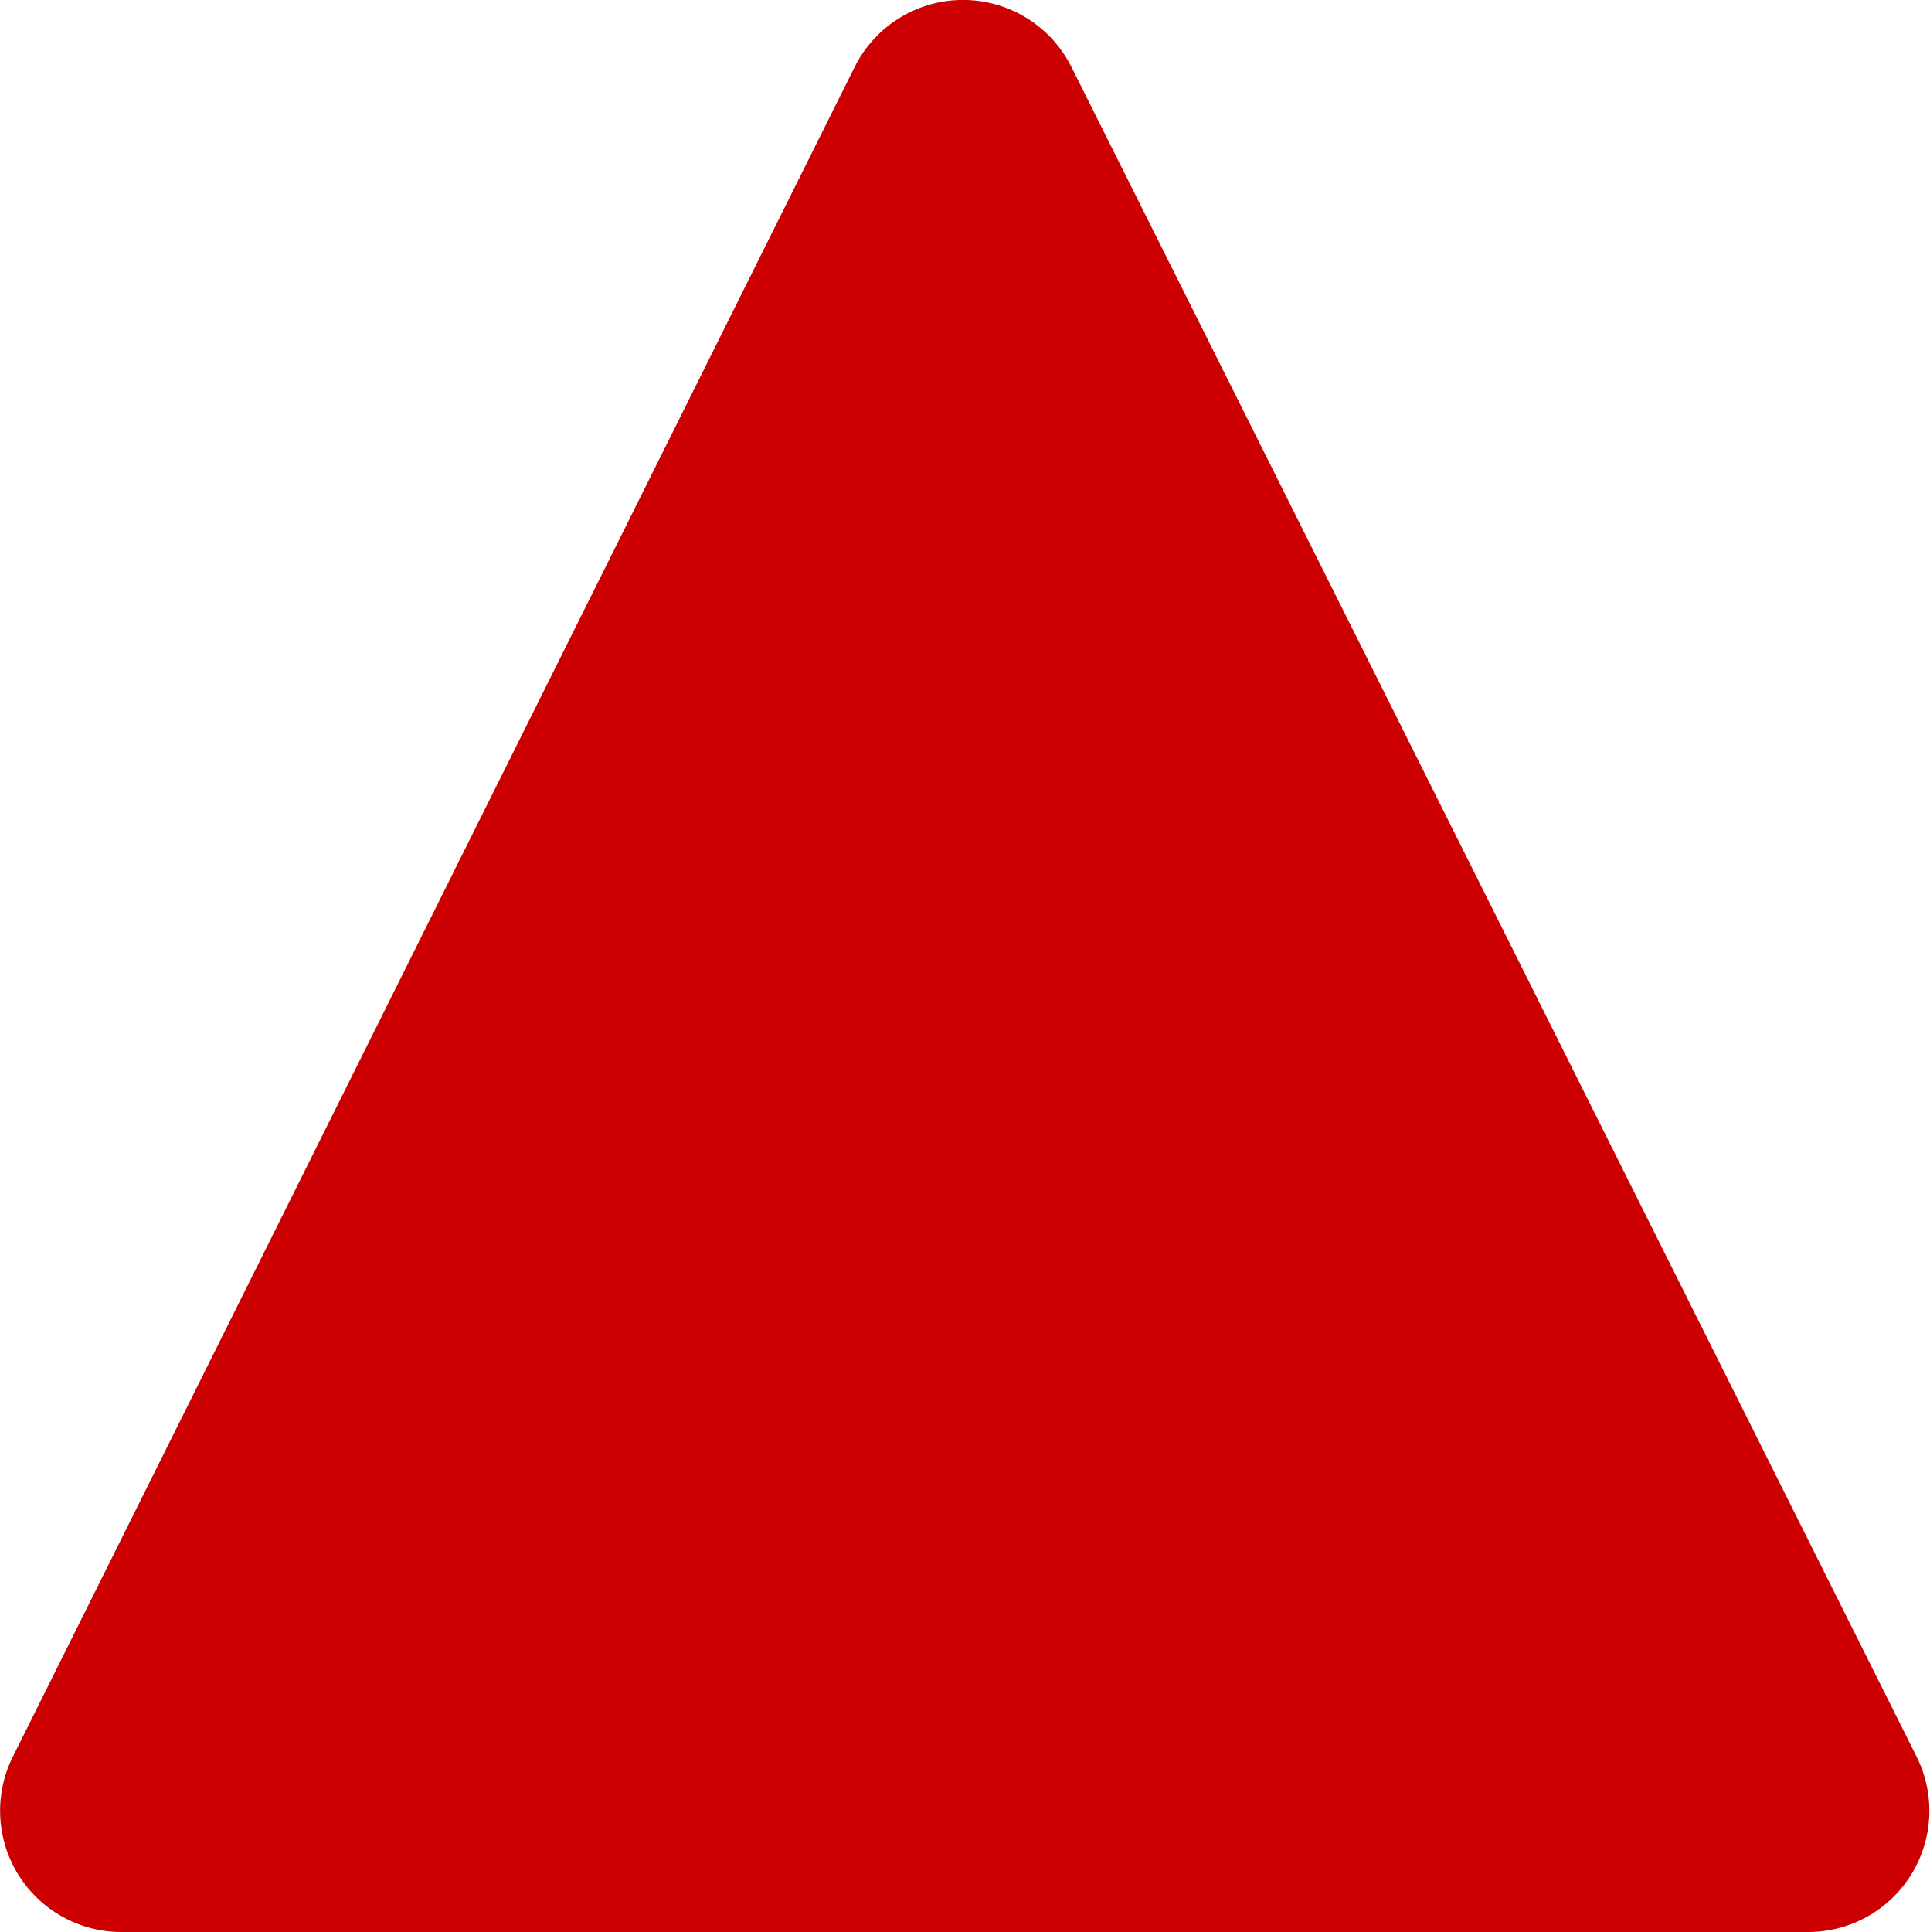
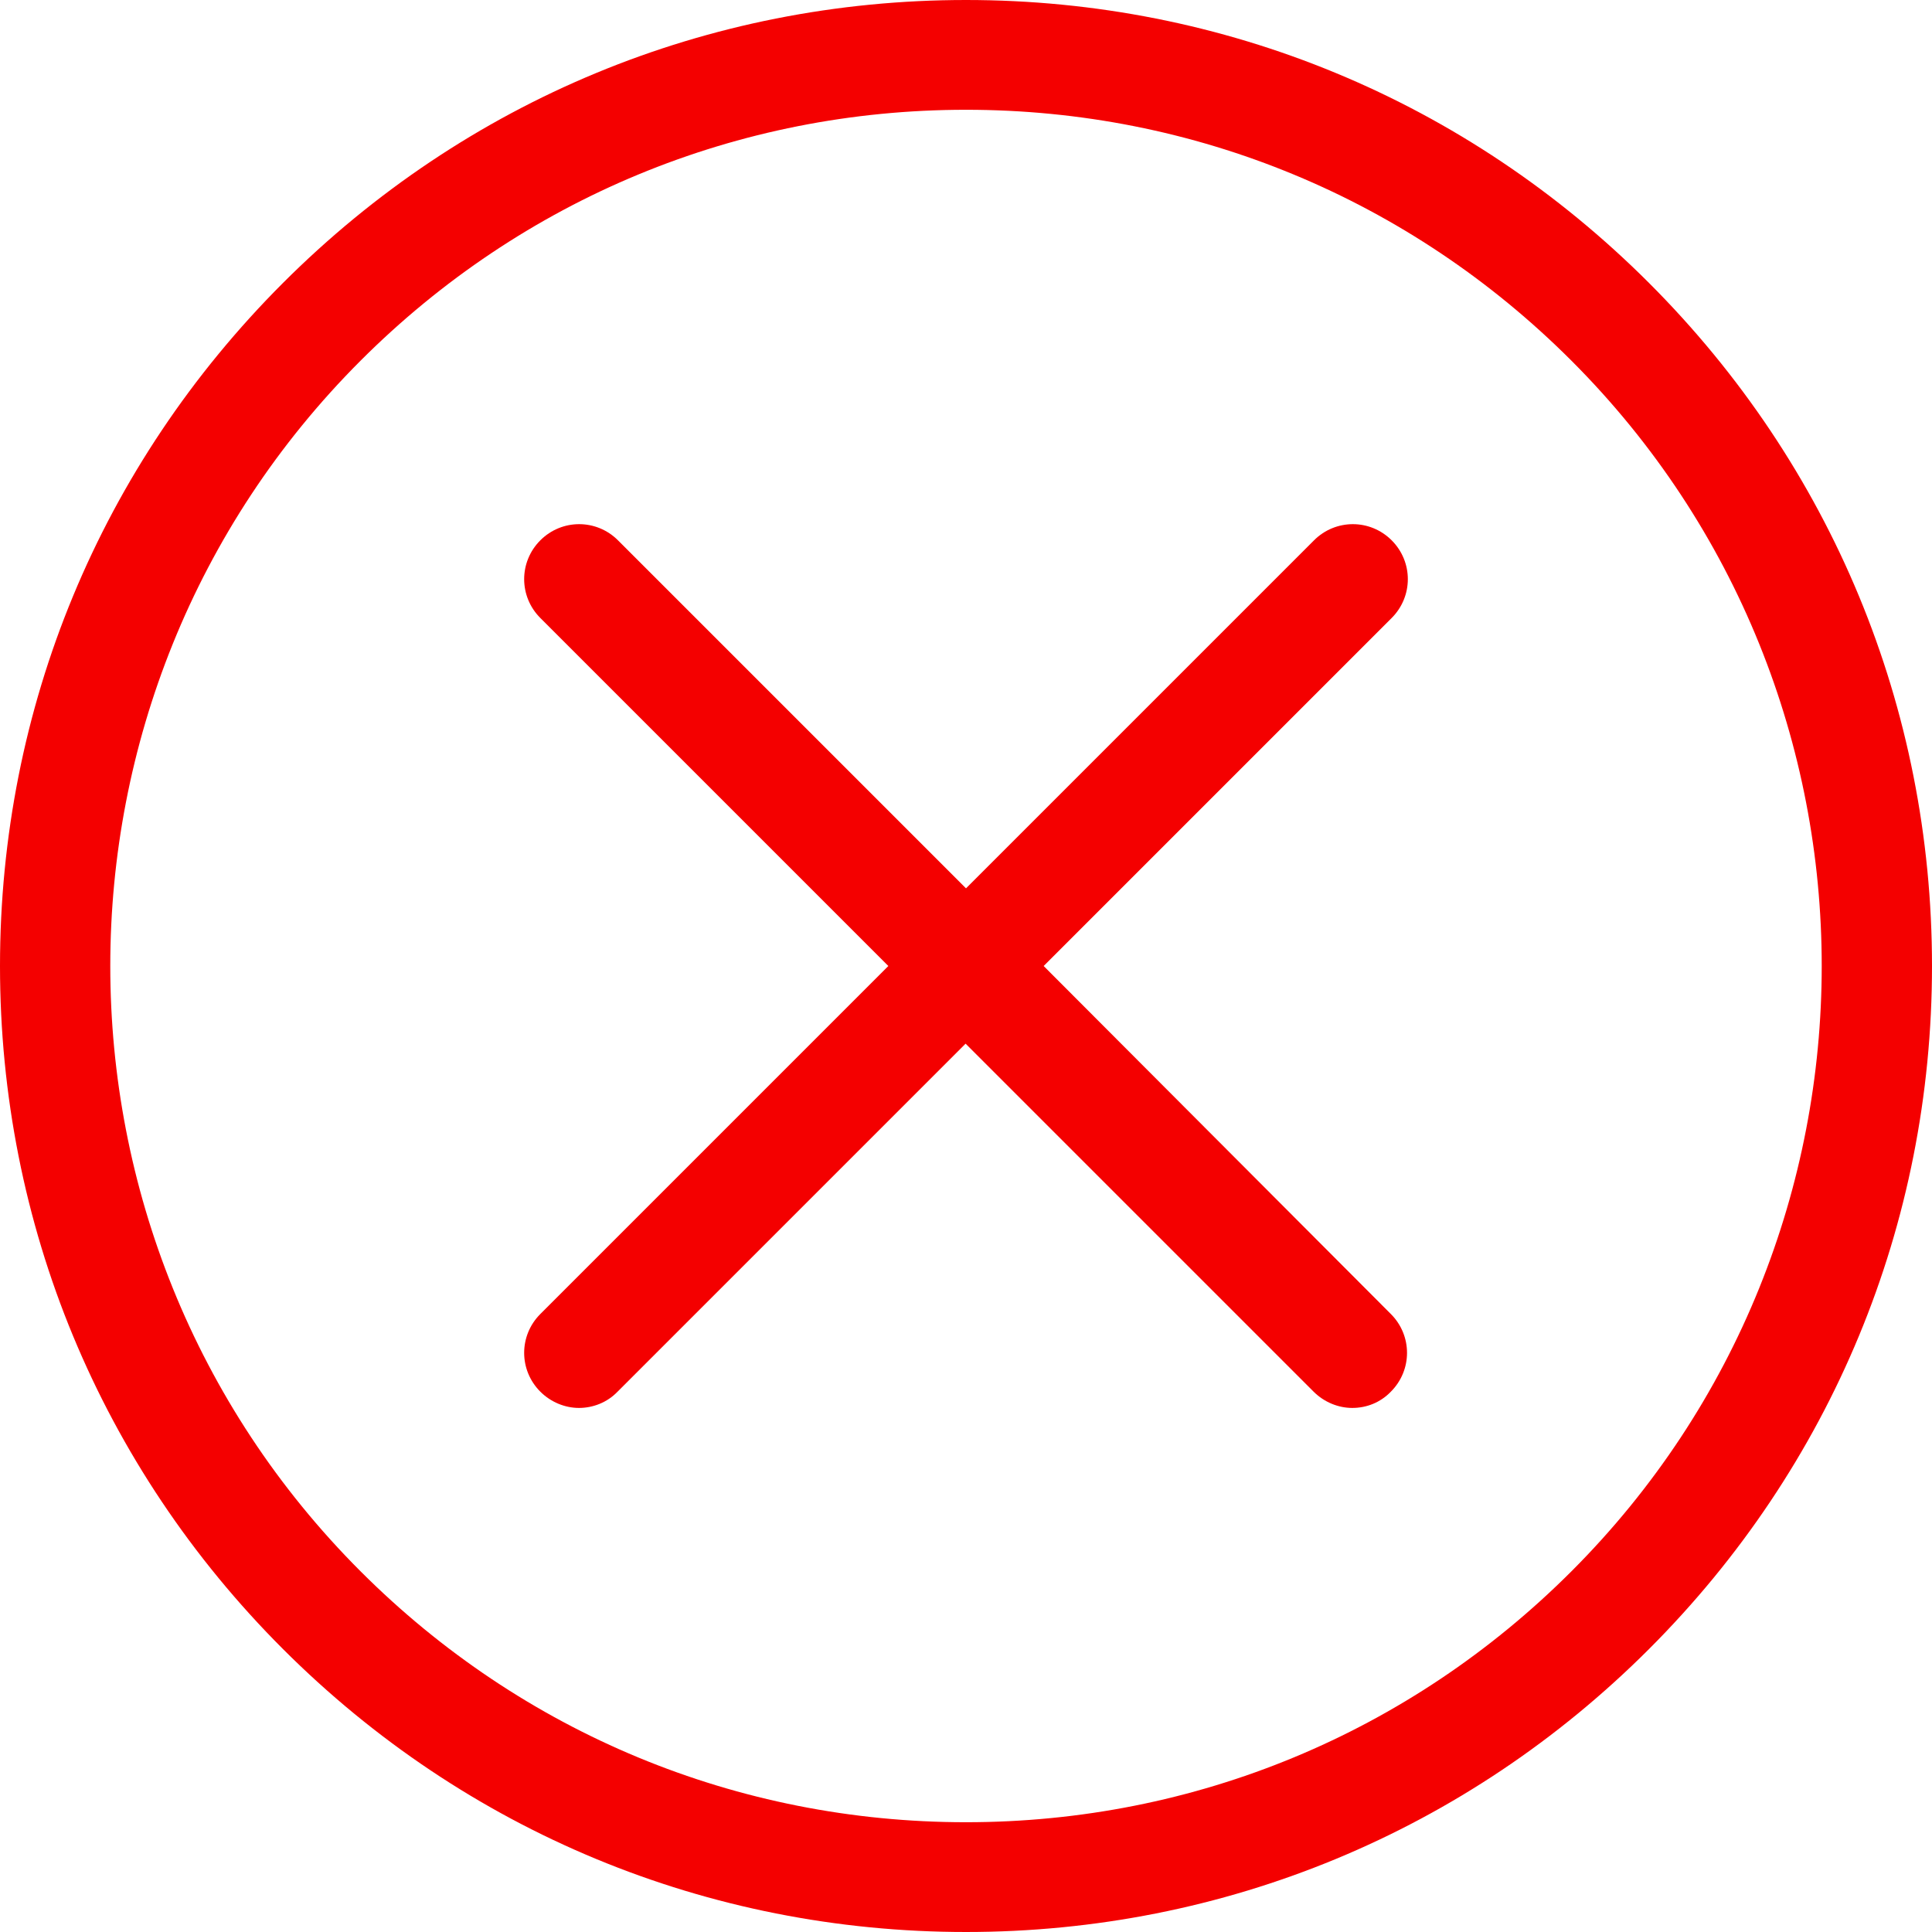
- <svg xmlns="http://www.w3.org/2000/svg" viewBox="0 0 74.06 74.13" fill="#CC0000">
-   <g id="Layer_2" data-name="Layer 2">
-     <g id="Icons">
-       <path d="M73.56,67.41,41.12,2.57a4.65,4.65,0,0,0-8.32,0L.49,67.41a4.65,4.65,0,0,0,4.16,6.72H69.41A4.65,4.65,0,0,0,73.56,67.41Z" />
+ <svg xmlns="http://www.w3.org/2000/svg" version="1.1" id="Capa_1" x="0px" y="0px" viewBox="0 0 475.2 475.2" style="enable-background:new 0 0 475.2 475.2;" xml:space="preserve" width="512px" height="512px">
+   <g>
+     <g>
+       <path d="M405.6,69.6C360.7,24.7,301.1,0,237.6,0s-123.1,24.7-168,69.6S0,174.1,0,237.6s24.7,123.1,69.6,168s104.5,69.6,168,69.6    s123.1-24.7,168-69.6s69.6-104.5,69.6-168S450.5,114.5,405.6,69.6z M386.5,386.5c-39.8,39.8-92.7,61.7-148.9,61.7    s-109.1-21.9-148.9-61.7c-82.1-82.1-82.1-215.7,0-297.8C128.5,48.9,181.4,27,237.6,27s109.1,21.9,148.9,61.7    C468.6,170.8,468.6,304.4,386.5,386.5z" fill="#f40000" />
+       <path d="M342.3,132.9c-5.3-5.3-13.8-5.3-19.1,0l-85.6,85.6L152,132.9c-5.3-5.3-13.8-5.3-19.1,0c-5.3,5.3-5.3,13.8,0,19.1    l85.6,85.6l-85.6,85.6c-5.3,5.3-5.3,13.8,0,19.1c2.6,2.6,6.1,4,9.5,4s6.9-1.3,9.5-4l85.6-85.6l85.6,85.6c2.6,2.6,6.1,4,9.5,4    c3.5,0,6.9-1.3,9.5-4c5.3-5.3,5.3-13.8,0-19.1l-85.4-85.6l85.6-85.6C347.6,146.7,347.6,138.2,342.3,132.9z" fill="#f40000" />
    </g>
  </g>
+   <g>
+ </g>
+   <g>
+ </g>
+   <g>
+ </g>
+   <g>
+ </g>
+   <g>
+ </g>
+   <g>
+ </g>
+   <g>
+ </g>
+   <g>
+ </g>
+   <g>
+ </g>
+   <g>
+ </g>
+   <g>
+ </g>
+   <g>
+ </g>
+   <g>
+ </g>
+   <g>
+ </g>
+   <g>
+ </g>
</svg>
